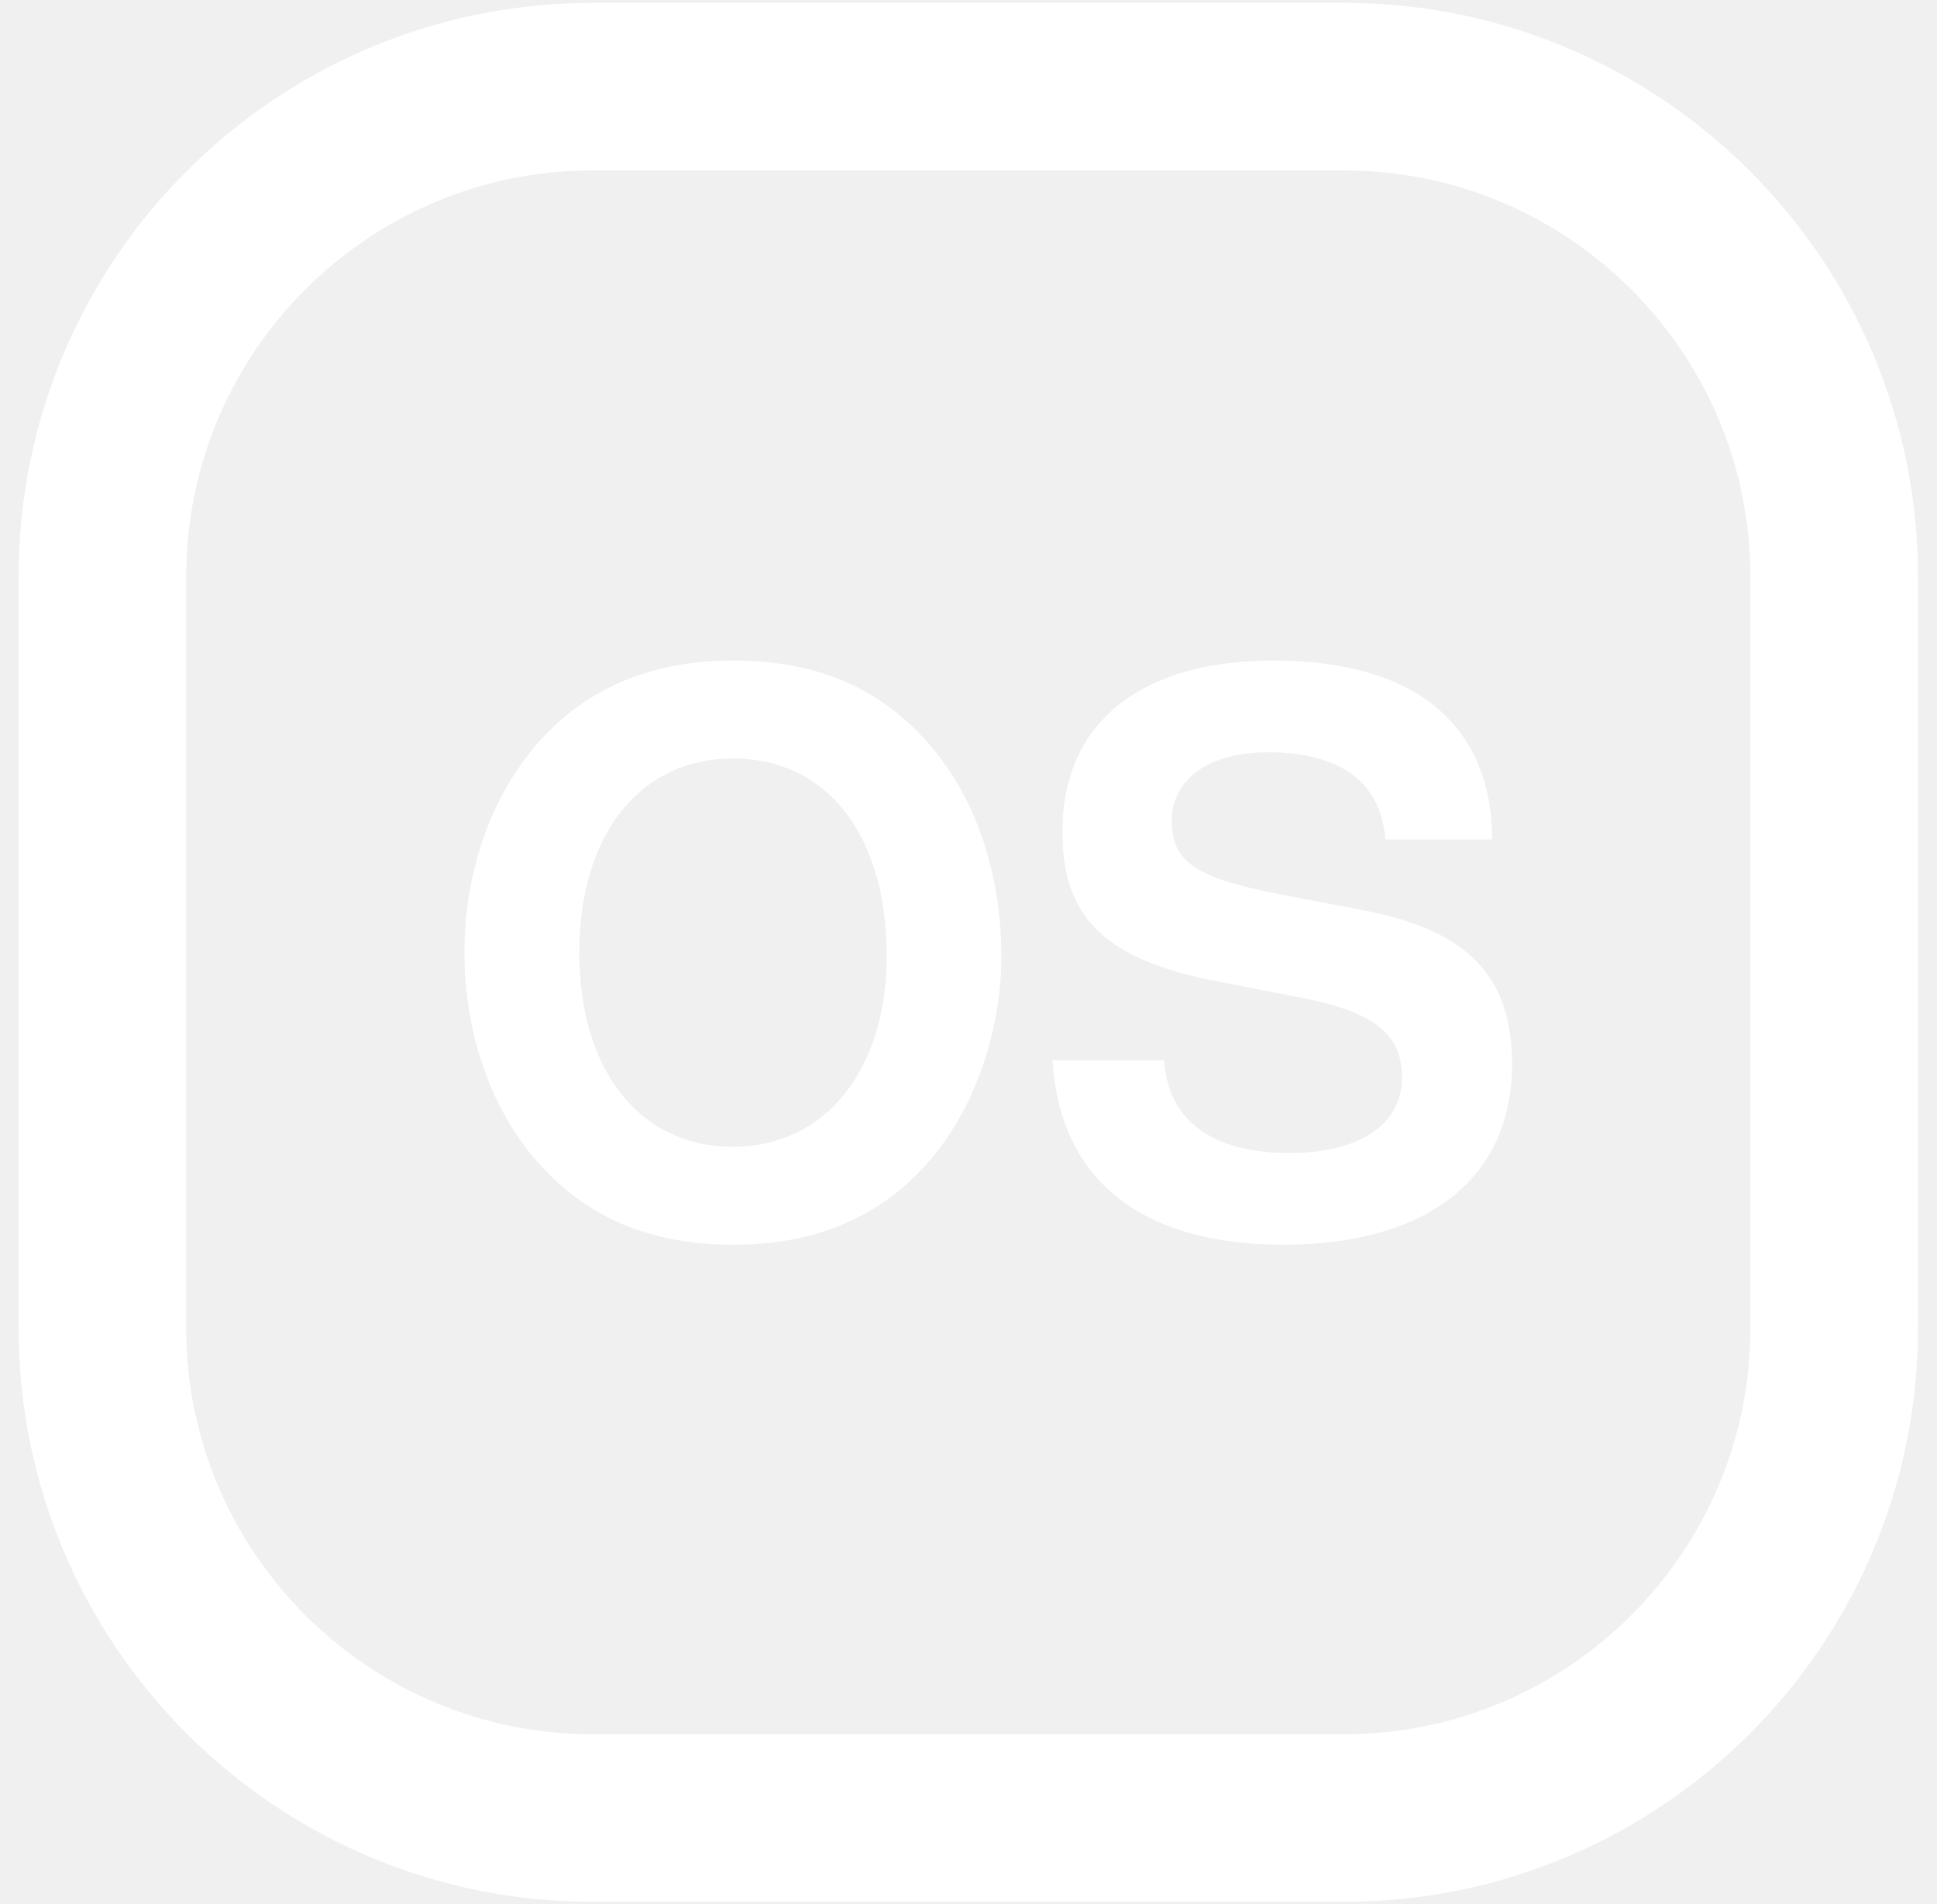
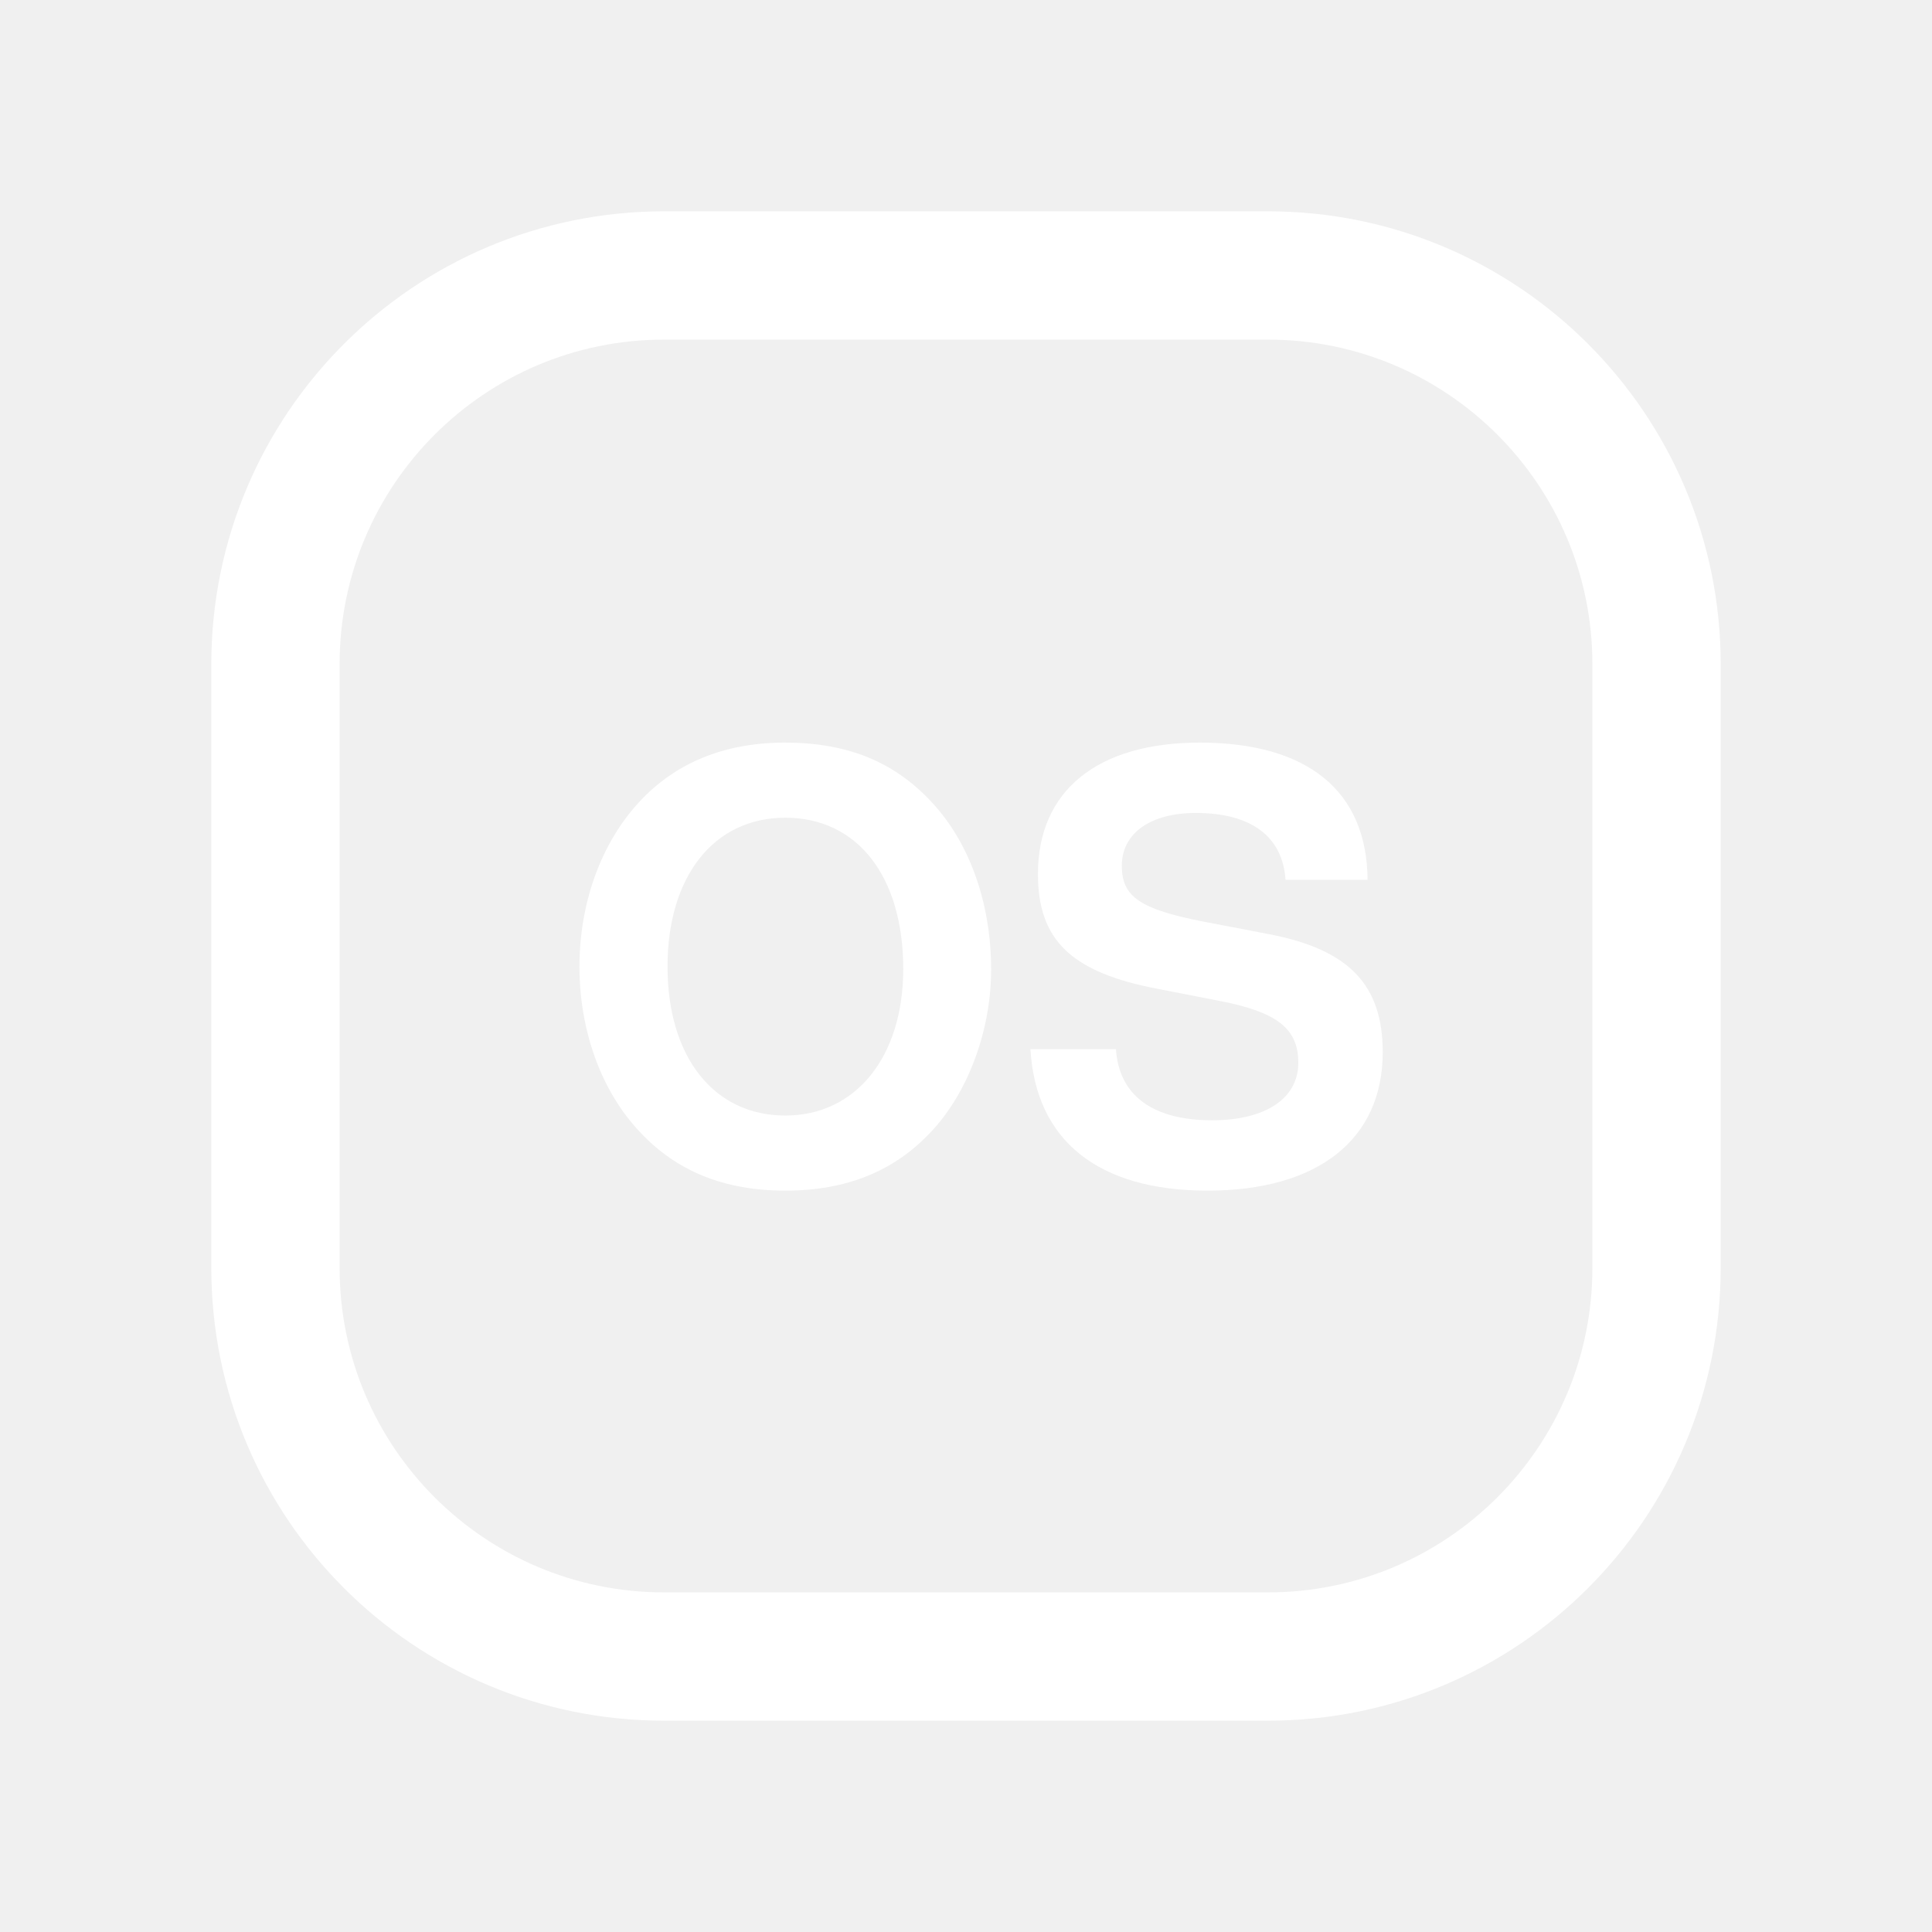
- <svg xmlns="http://www.w3.org/2000/svg" width="100%" height="100%" viewBox="0 0 176 173" version="1.1" xml:space="preserve" style="fill-rule:evenodd;clip-rule:evenodd;">
-   <g transform="matrix(1,0,0,1,-32894.8,-28370.5)">
-     <g id="Artboard13" transform="matrix(0.941176,0,0,0.925134,2085.4,2575.92)">
-       <rect x="32735" y="27882" width="187" height="187" style="fill:none;" />
-       <clipPath id="_clip1">
-         <rect x="32735" y="27882" width="187" height="187" />
-       </clipPath>
-       <g clip-path="url(#_clip1)">
-         <g transform="matrix(1.06596,0,0,1.08444,32736.7,27881.4)">
-           <path d="M164.529,52.792L164.529,120.844C164.529,145.347 144.635,165.241 120.132,165.241L52.08,165.241C27.577,165.241 7.683,145.347 7.683,120.844L7.683,52.792C7.683,28.289 27.577,8.395 52.08,8.395L120.132,8.395C144.635,8.395 164.529,28.289 164.529,52.792Z" style="fill:none;stroke:white;stroke-width:15.18px;" />
-         </g>
+ <svg xmlns="http://www.w3.org/2000/svg" width="128" height="128" viewBox="0 0 128 128" fill="none">
+   <rect x="18.25" y="18.25" width="91.5" height="91.5" rx="25.75" stroke="white" stroke-width="8.5" />
+   <g transform="matrix(0.5591,0,0,0.5591,14.7957,15.6344)">
+     <g transform="matrix(1,0,0,1,-32894.8,-28370.5)">
+       <g transform="matrix(0.941176,0,0,0.925134,2085.4,2575.92)">
        <g transform="matrix(1.47233,0,0,1.49786,31705.9,27610.3)">
-           <g transform="matrix(50.1389,0,0,50.1389,797.963,261.867)">
-                     </g>
          <text x="727.418px" y="261.867px" style="font-family:'Manrope', 'Helvetica Neue', Helvetica, Arial, sans-serif;font-weight:700;font-size:50.139px;fill:white;">OS</text>
        </g>
      </g>
    </g>
  </g>
</svg>
